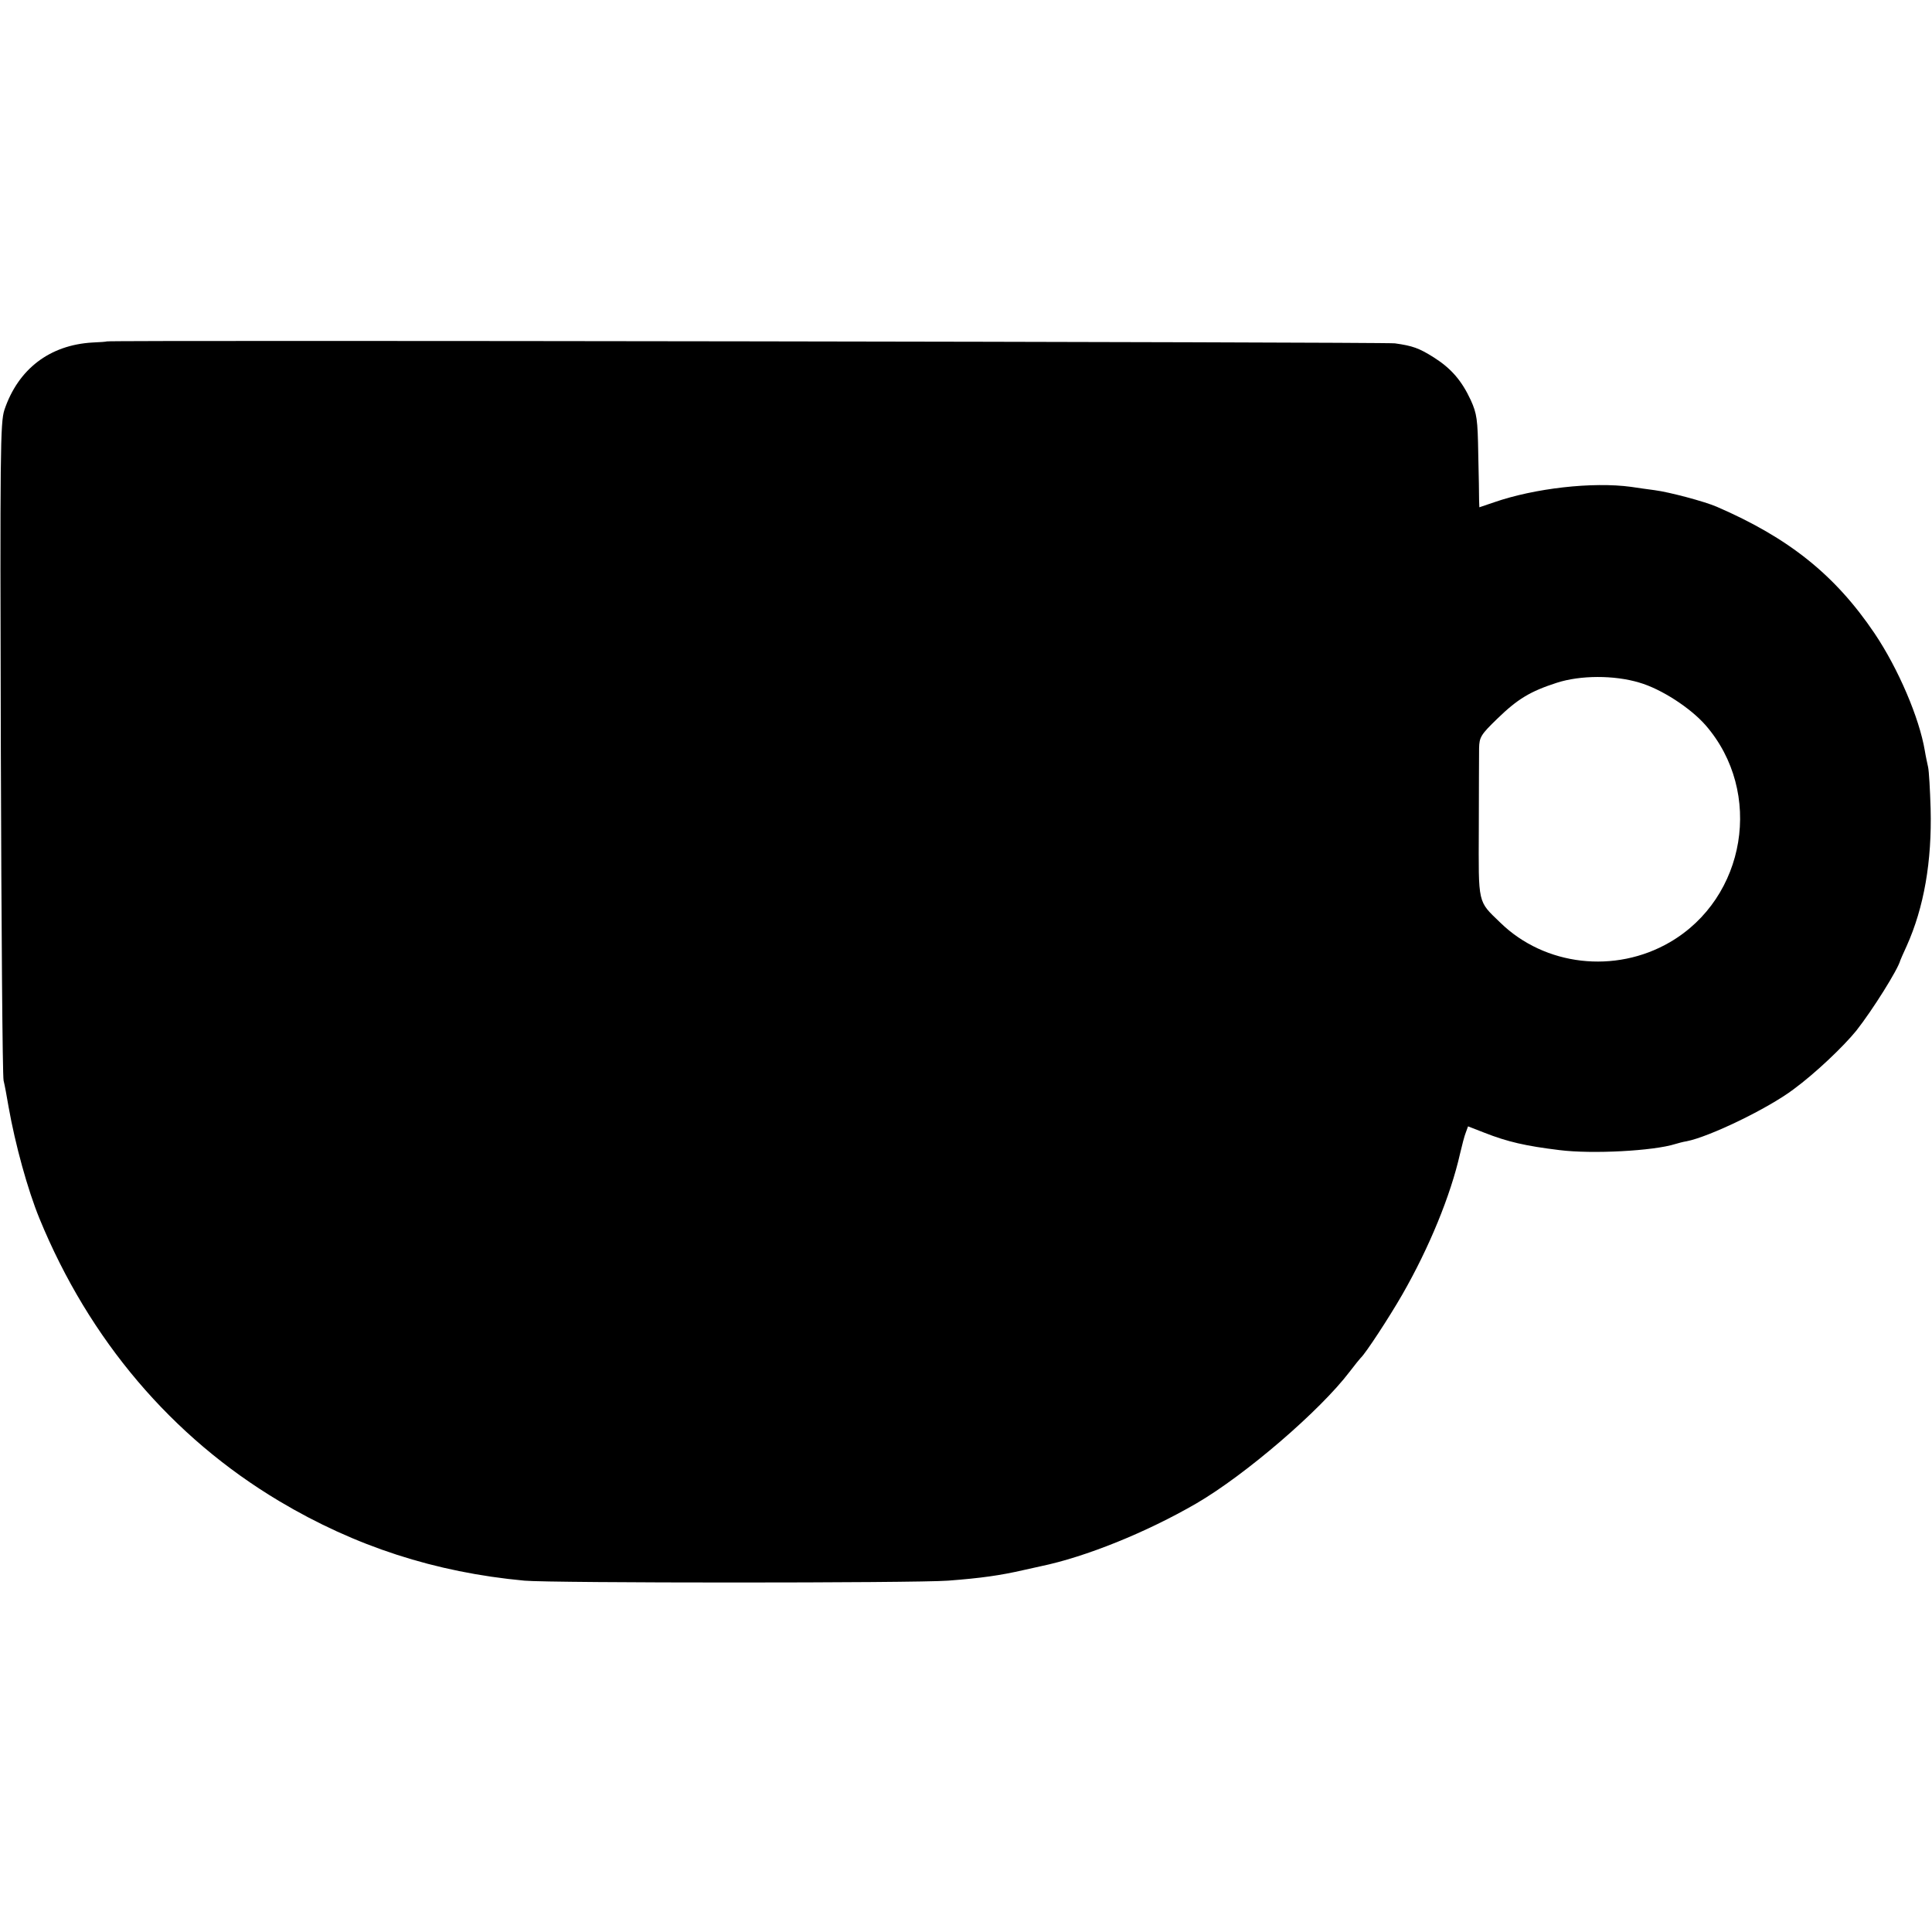
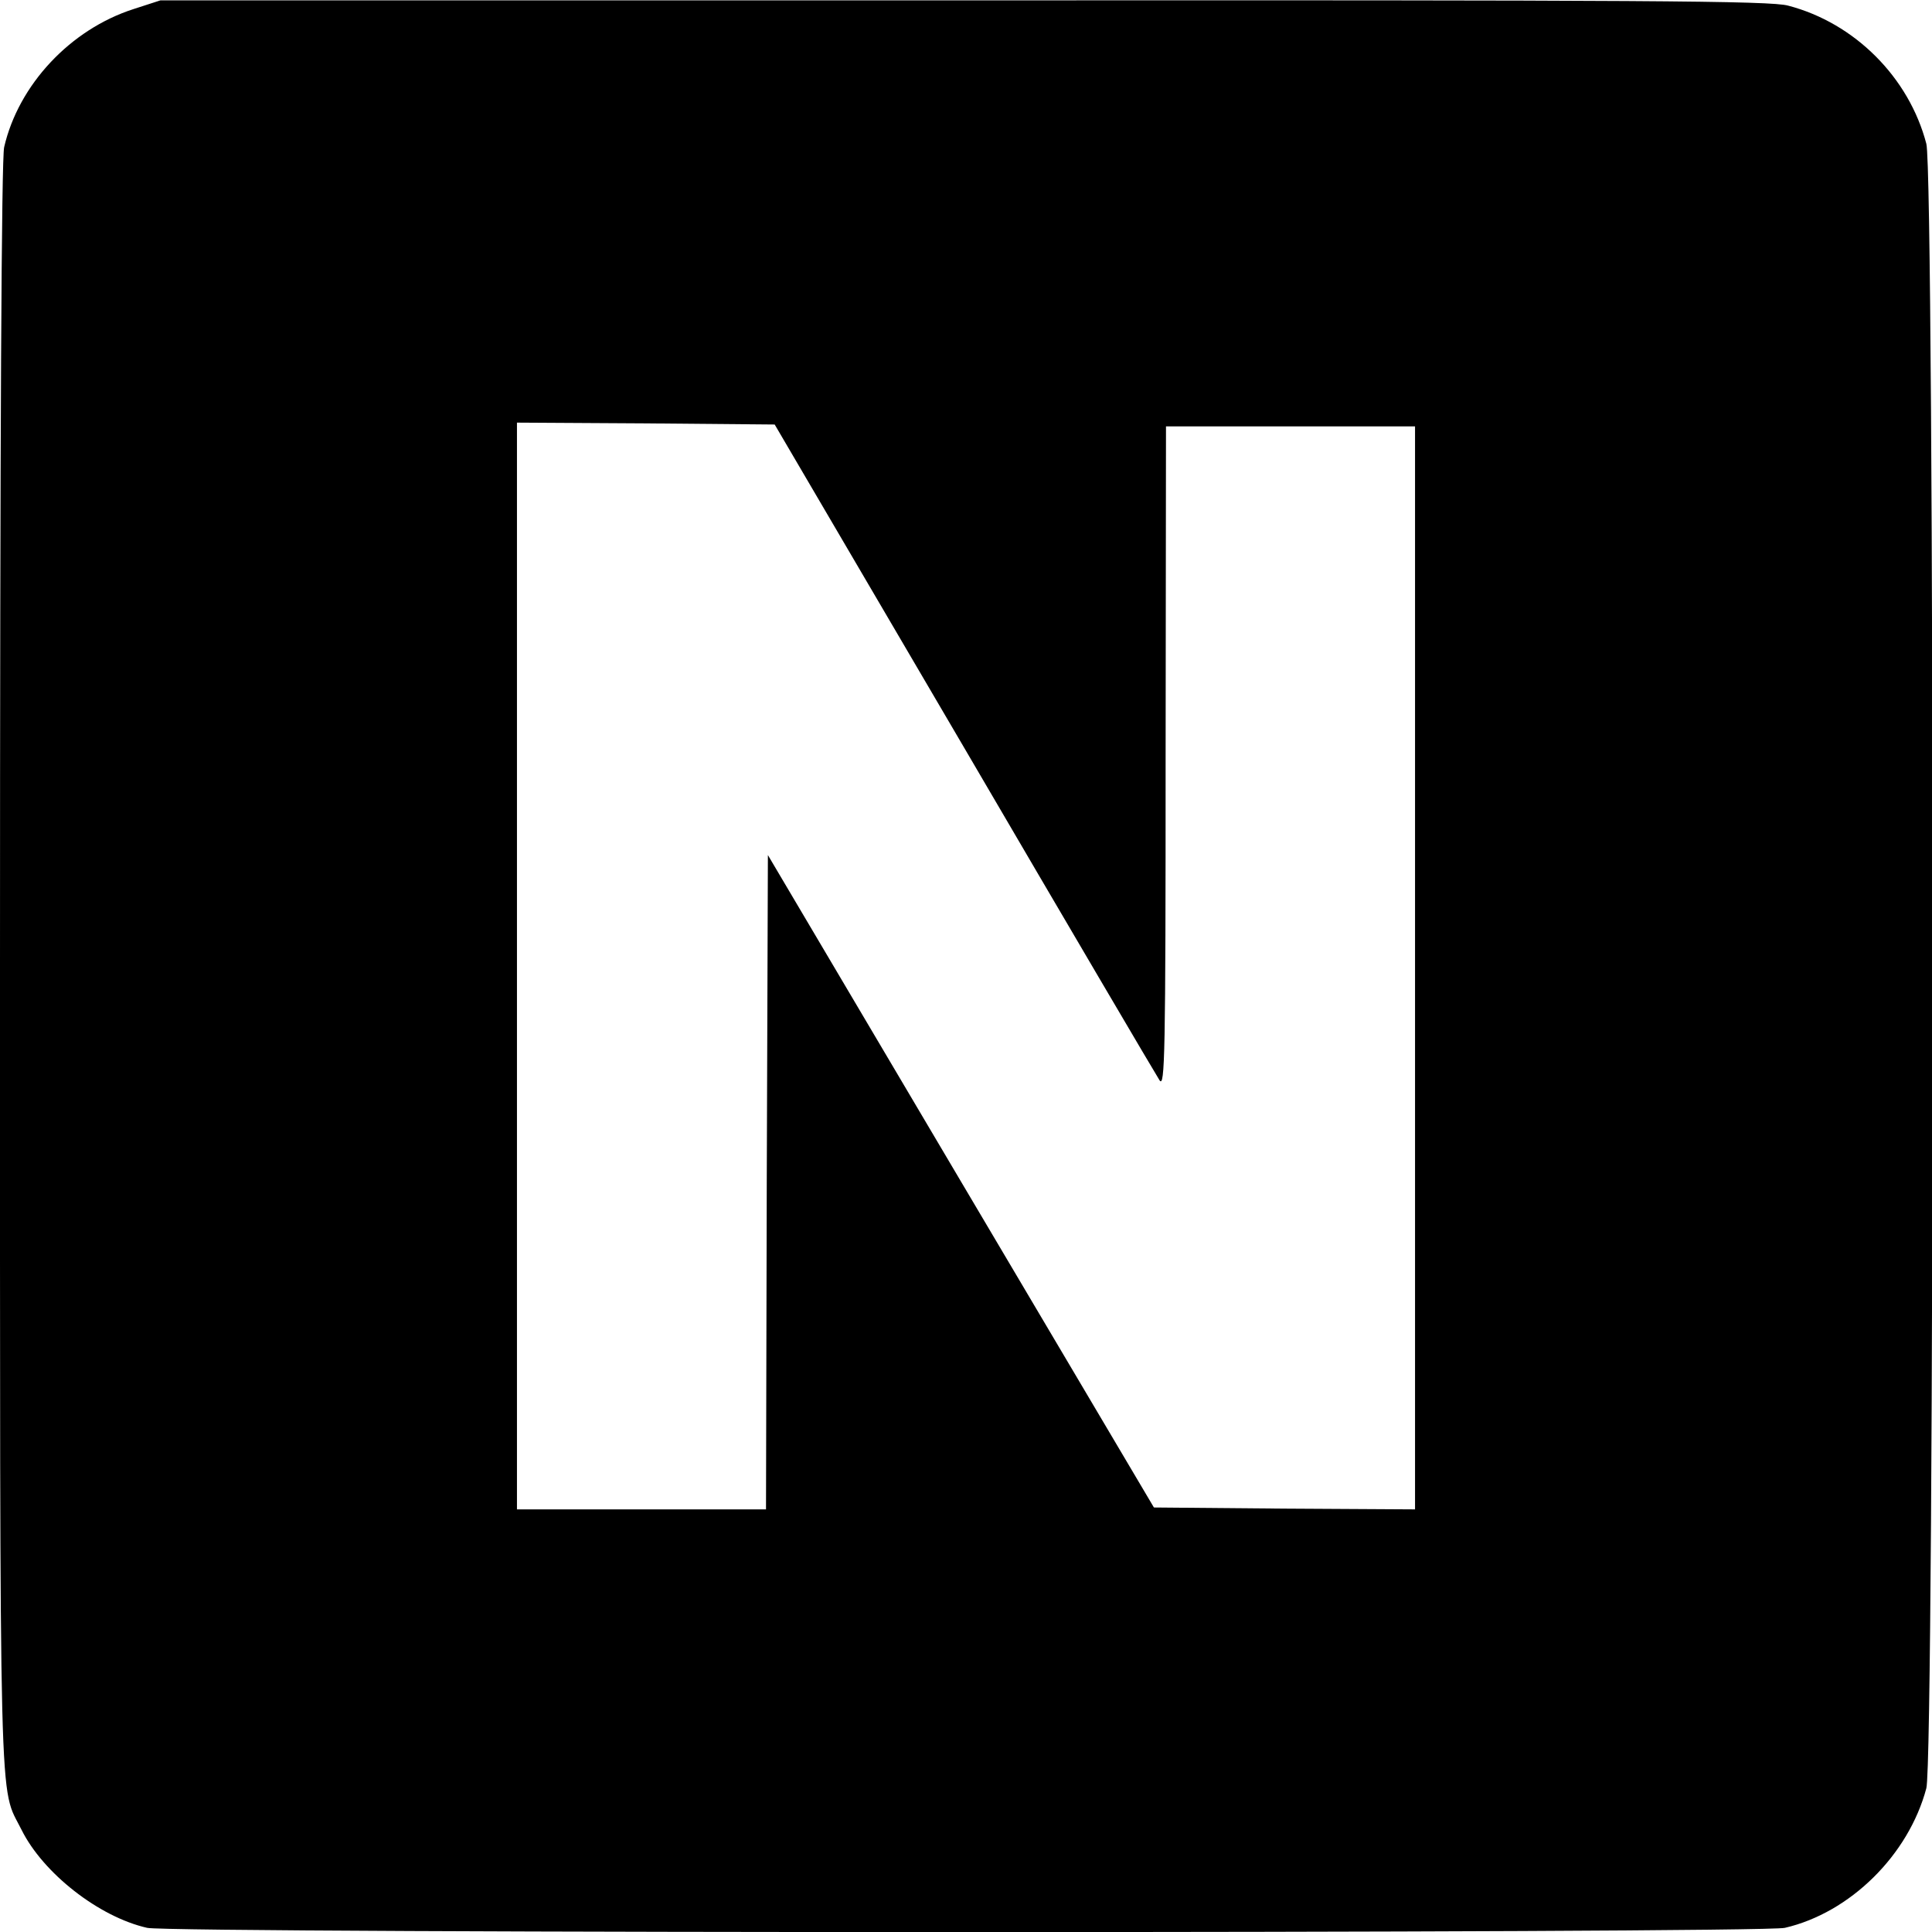
- <svg xmlns="http://www.w3.org/2000/svg" version="1.0" width="700pt" height="700pt" viewBox="0 0 700 700" preserveAspectRatio="xMidYMid meet">
-   <g transform="translate(0,700) scale(0.1,-0.1)" fill="#000000" stroke="none">
-     <path d="M387 5763 c-1 -1 -24 -3 -52 -4 -155 -9 -269 -96 -319 -244 -15 -46 -16 -145 -13 -1225 2 -646 6 -1188 10 -1205 4 -16 12 -59 18 -95 24 -136 69 -300 112 -405 180 -439 480 -792 869 -1024 275 -164 565 -258 888 -288 97 -9 1416 -9 1535 0 119 9 189 19 272 38 27 6 55 12 63 14 164 34 384 123 565 228 177 103 448 336 555 477 19 25 37 47 40 50 17 15 104 148 151 230 97 169 175 359 209 510 7 30 16 65 21 77 l8 22 59 -23 c84 -33 149 -48 272 -63 119 -15 341 -3 420 22 10 3 28 8 41 10 82 16 294 118 387 188 79 58 181 155 228 213 59 75 151 222 159 254 1 3 11 26 23 52 63 140 92 307 87 498 -2 69 -6 136 -9 150 -3 14 -9 41 -12 60 -20 119 -96 297 -182 425 -143 212 -311 346 -572 459 -44 19 -171 53 -225 60 -22 3 -60 8 -85 12 -140 19 -350 -5 -497 -56 l-53 -18 -1 26 c0 15 -1 90 -3 167 -2 126 -5 146 -27 195 -33 71 -71 115 -134 155 -54 34 -77 42 -141 51 -35 5 -4663 12 -4667 7z m5552 -1236 c80 -23 186 -92 241 -155 210 -242 147 -625 -130 -786 -198 -115 -453 -86 -614 71 -83 80 -79 64 -78 341 0 136 1 267 1 291 1 40 6 49 66 107 73 71 119 99 215 130 86 28 209 28 299 1z" />
+ <svg xmlns="http://www.w3.org/2000/svg" version="1.0" width="512pt" height="512pt" viewBox="0 0 512 512" preserveAspectRatio="xMidYMid meet">
+   <g transform="translate(0,512) scale(0.1,-0.1)" fill="#000000" stroke="none">
+     <path d="M354 5096 c-168 -54 -305 -201 -343 -366 -7 -30 -11 -740 -11 -2170 0 -2317 -3 -2168 57 -2289 57 -115 205 -231 333 -260 63 -15 4277 -15 4340 0 173 40 328 193 375 370 22 81 22 4277 0 4358 -46 176 -190 320 -366 366 -46 13 -369 15 -2184 14 l-2130 0 -71 -23z m2202 -1959 c276 -472 509 -868 517 -880 14 -20 16 61 16 856 l1 877 330 0 330 0 0 -1435 0 -1435 -346 2 -346 3 -512 865 -511 864 -3 -867 -2 -867 -330 0 -330 0 0 1440 0 1440 342 -2 341 -3 503 -858z" />
  </g>
</svg>
